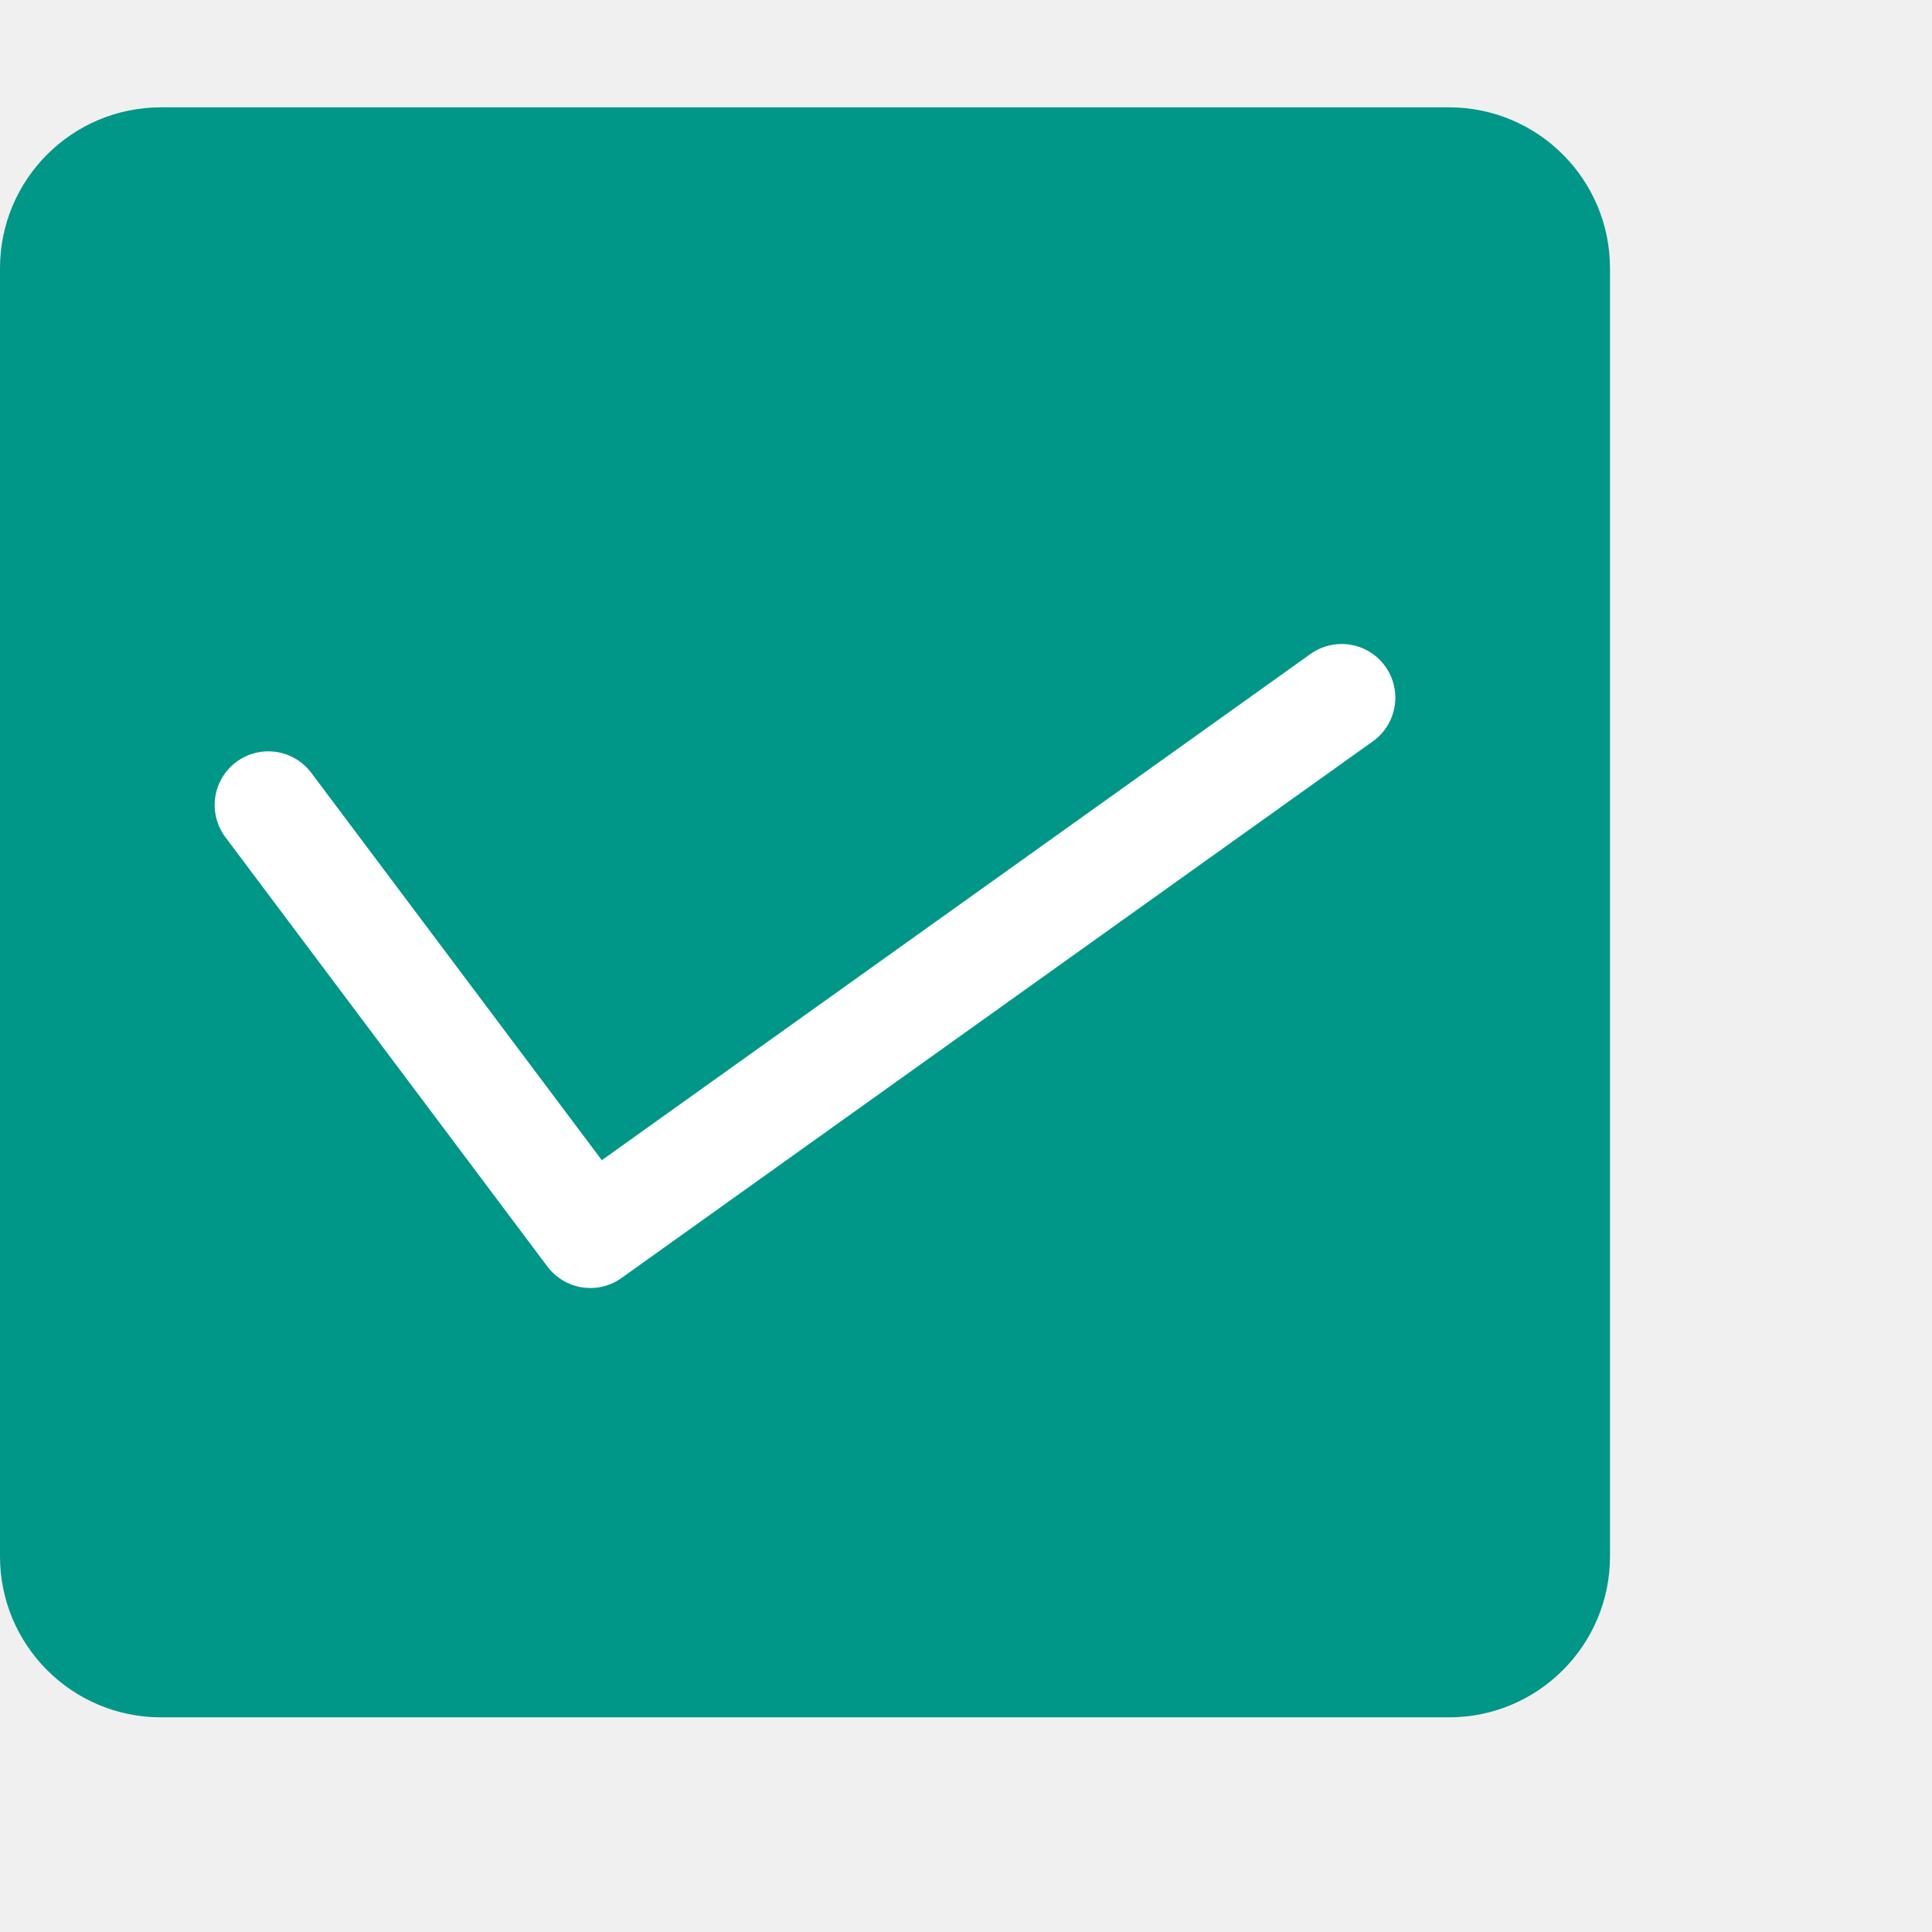
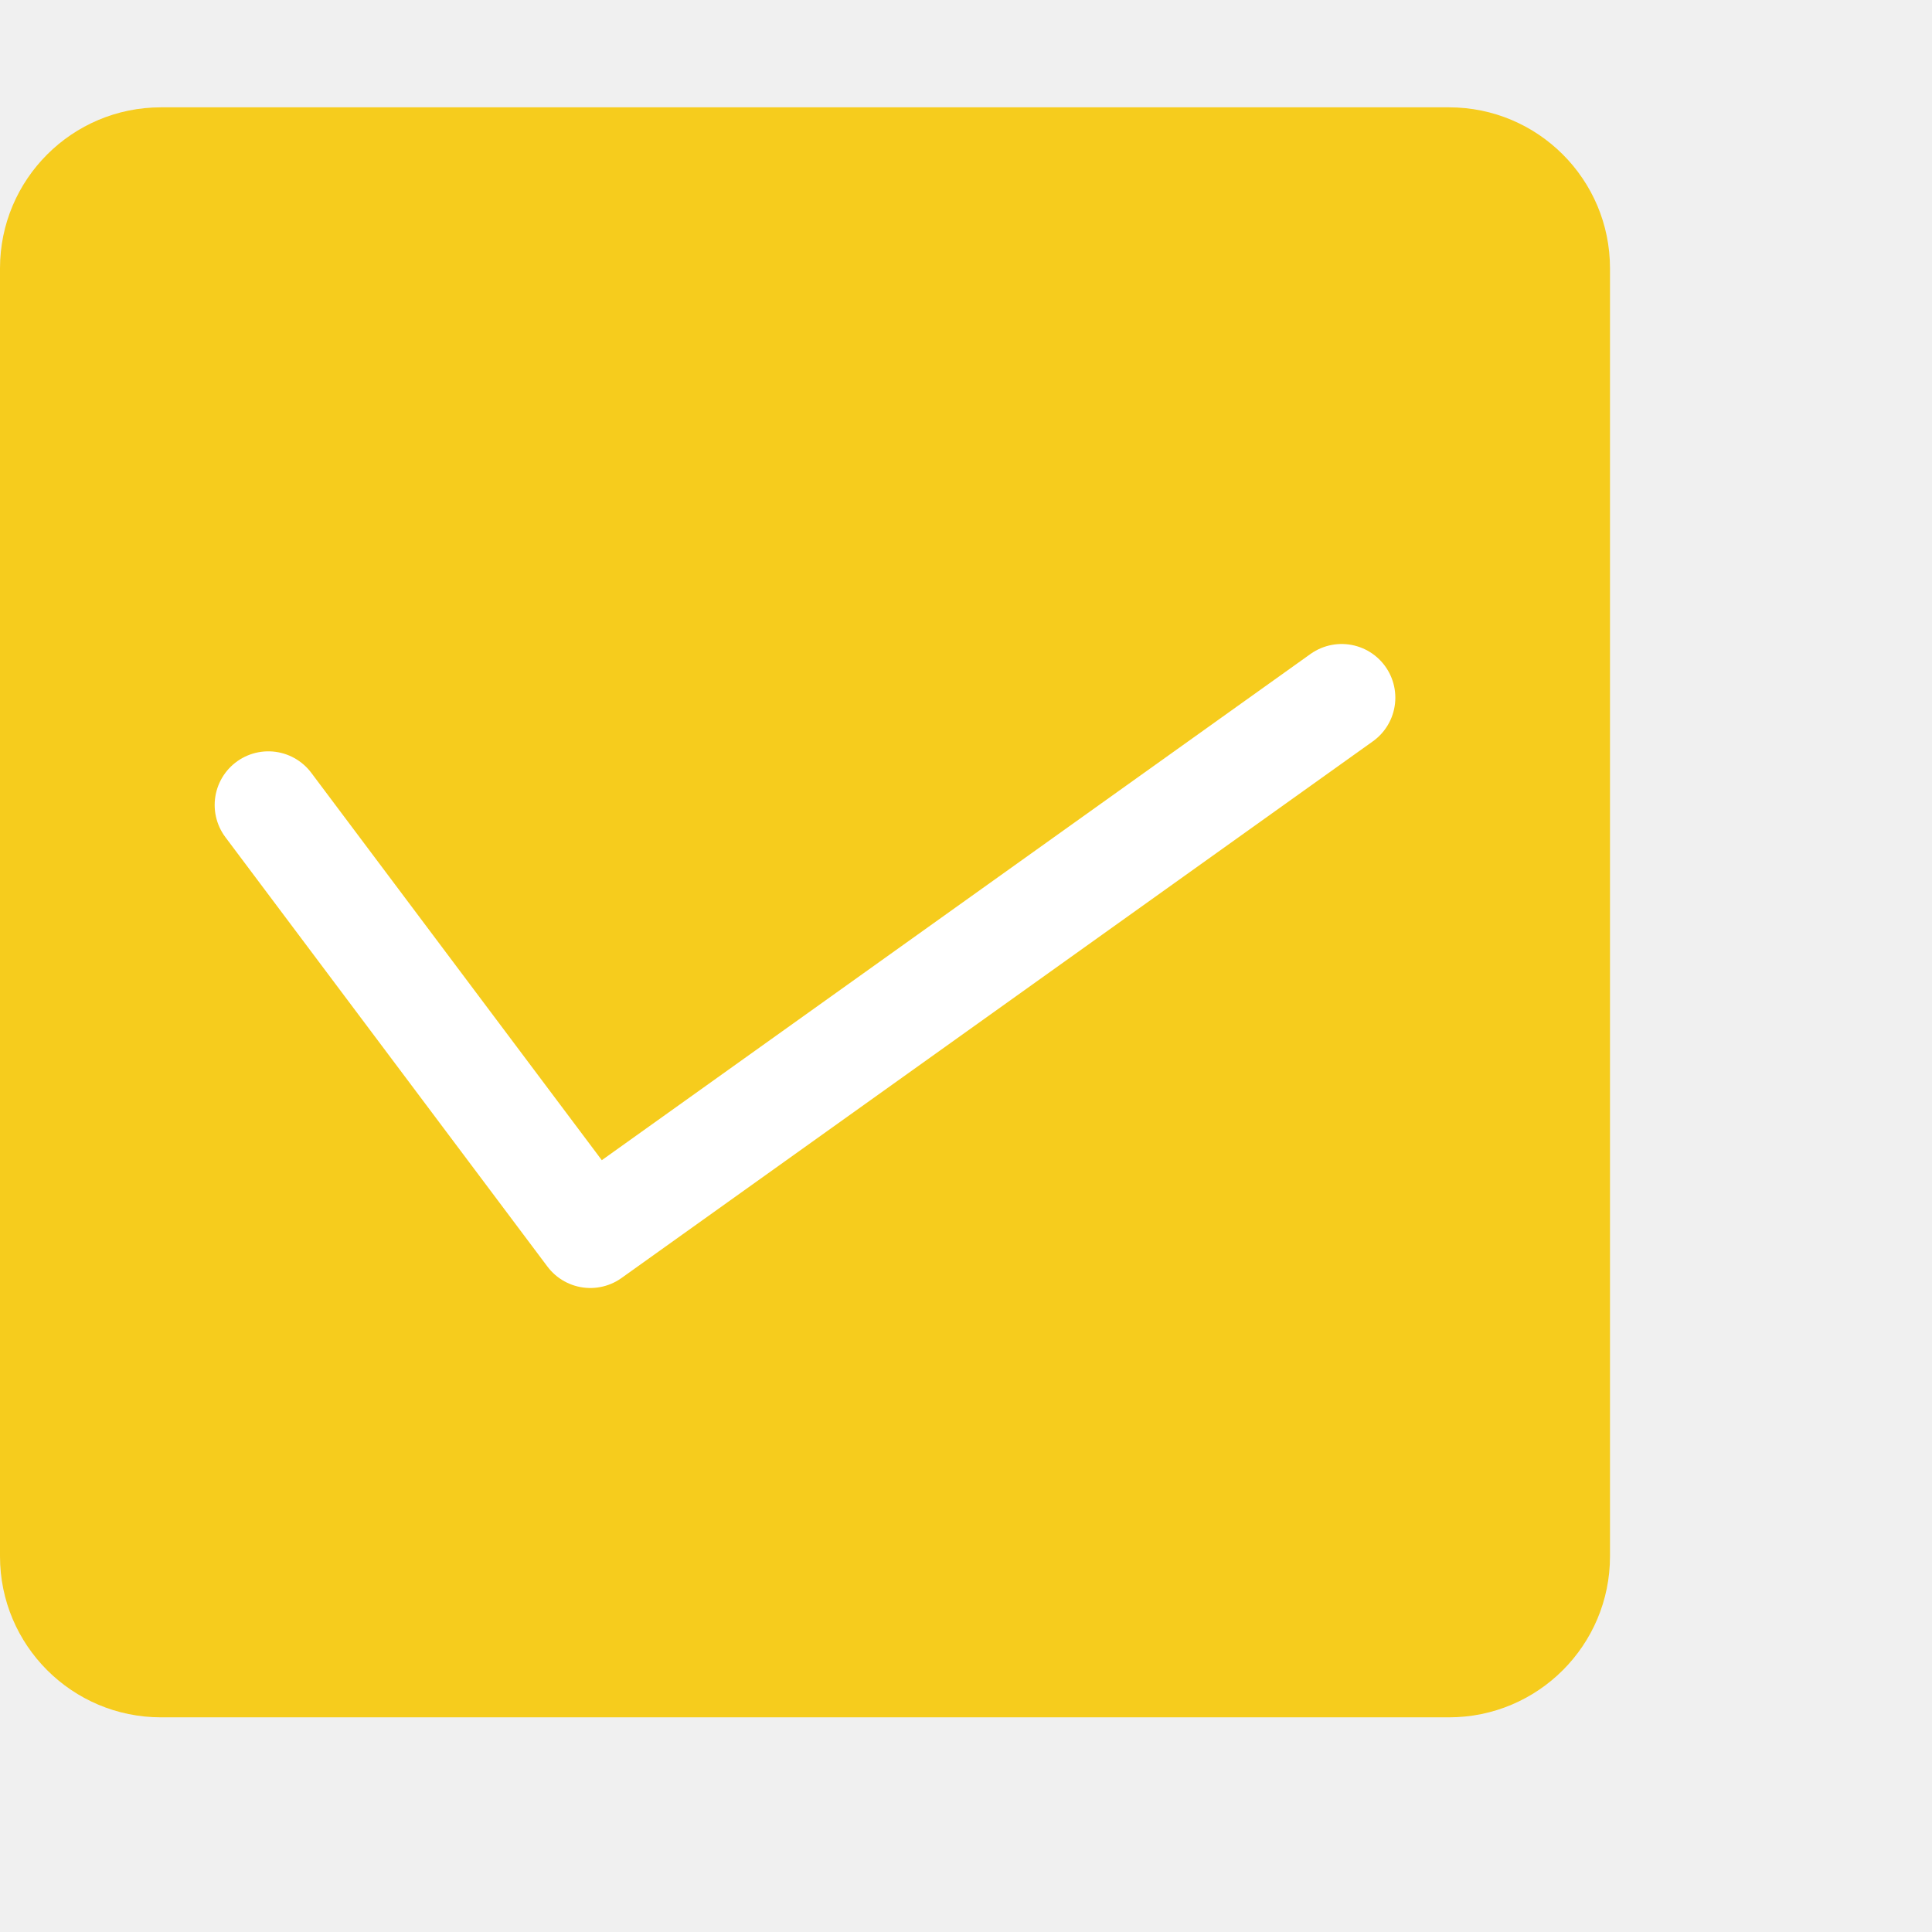
<svg xmlns="http://www.w3.org/2000/svg" width="18" height="18" viewBox="0 0 18 18">
-   <rect x="0" y="1" width="15" height="15" rx="1.5" style="fill:#009688" />
+   <rect x="0" y="1" width="15" height="15" rx="1.5" style="fill:#f6cc1d" />
  <polyline points="12.5 6.5 5.5 11.5 2.5 7.5" style="fill:none;stroke:#fff;stroke-linecap:round;stroke-linejoin:round" />
</svg>
